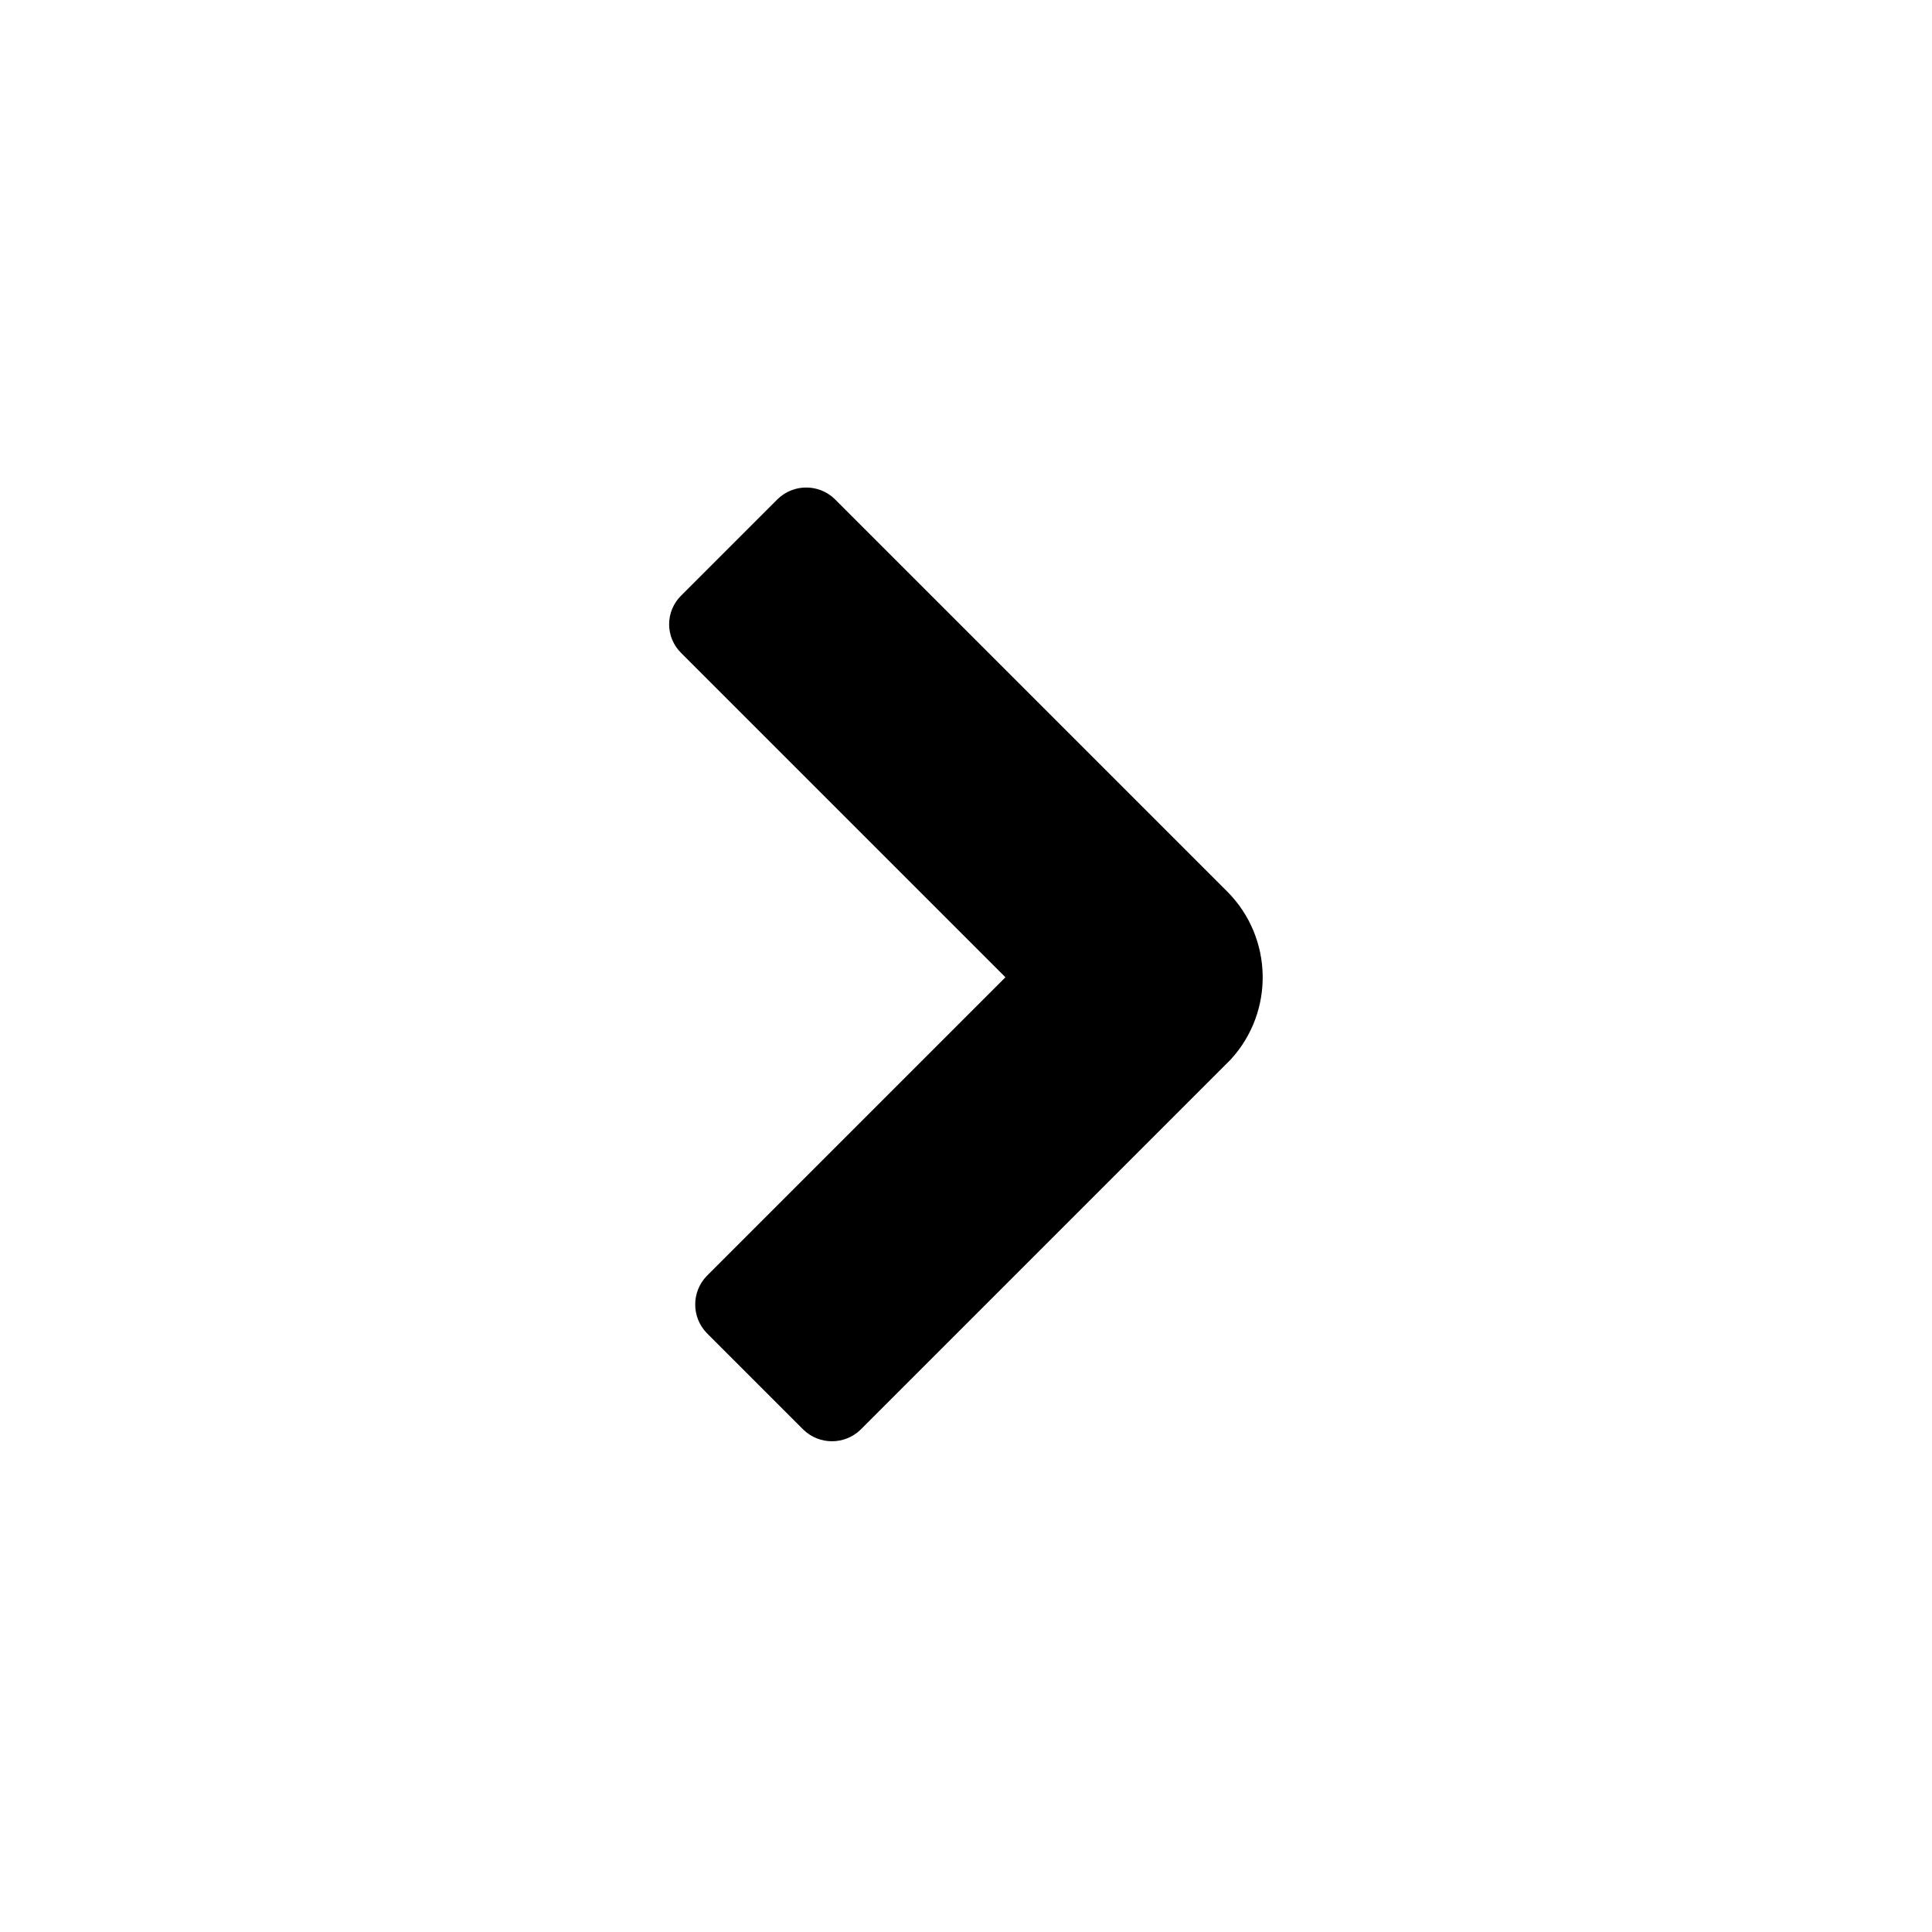
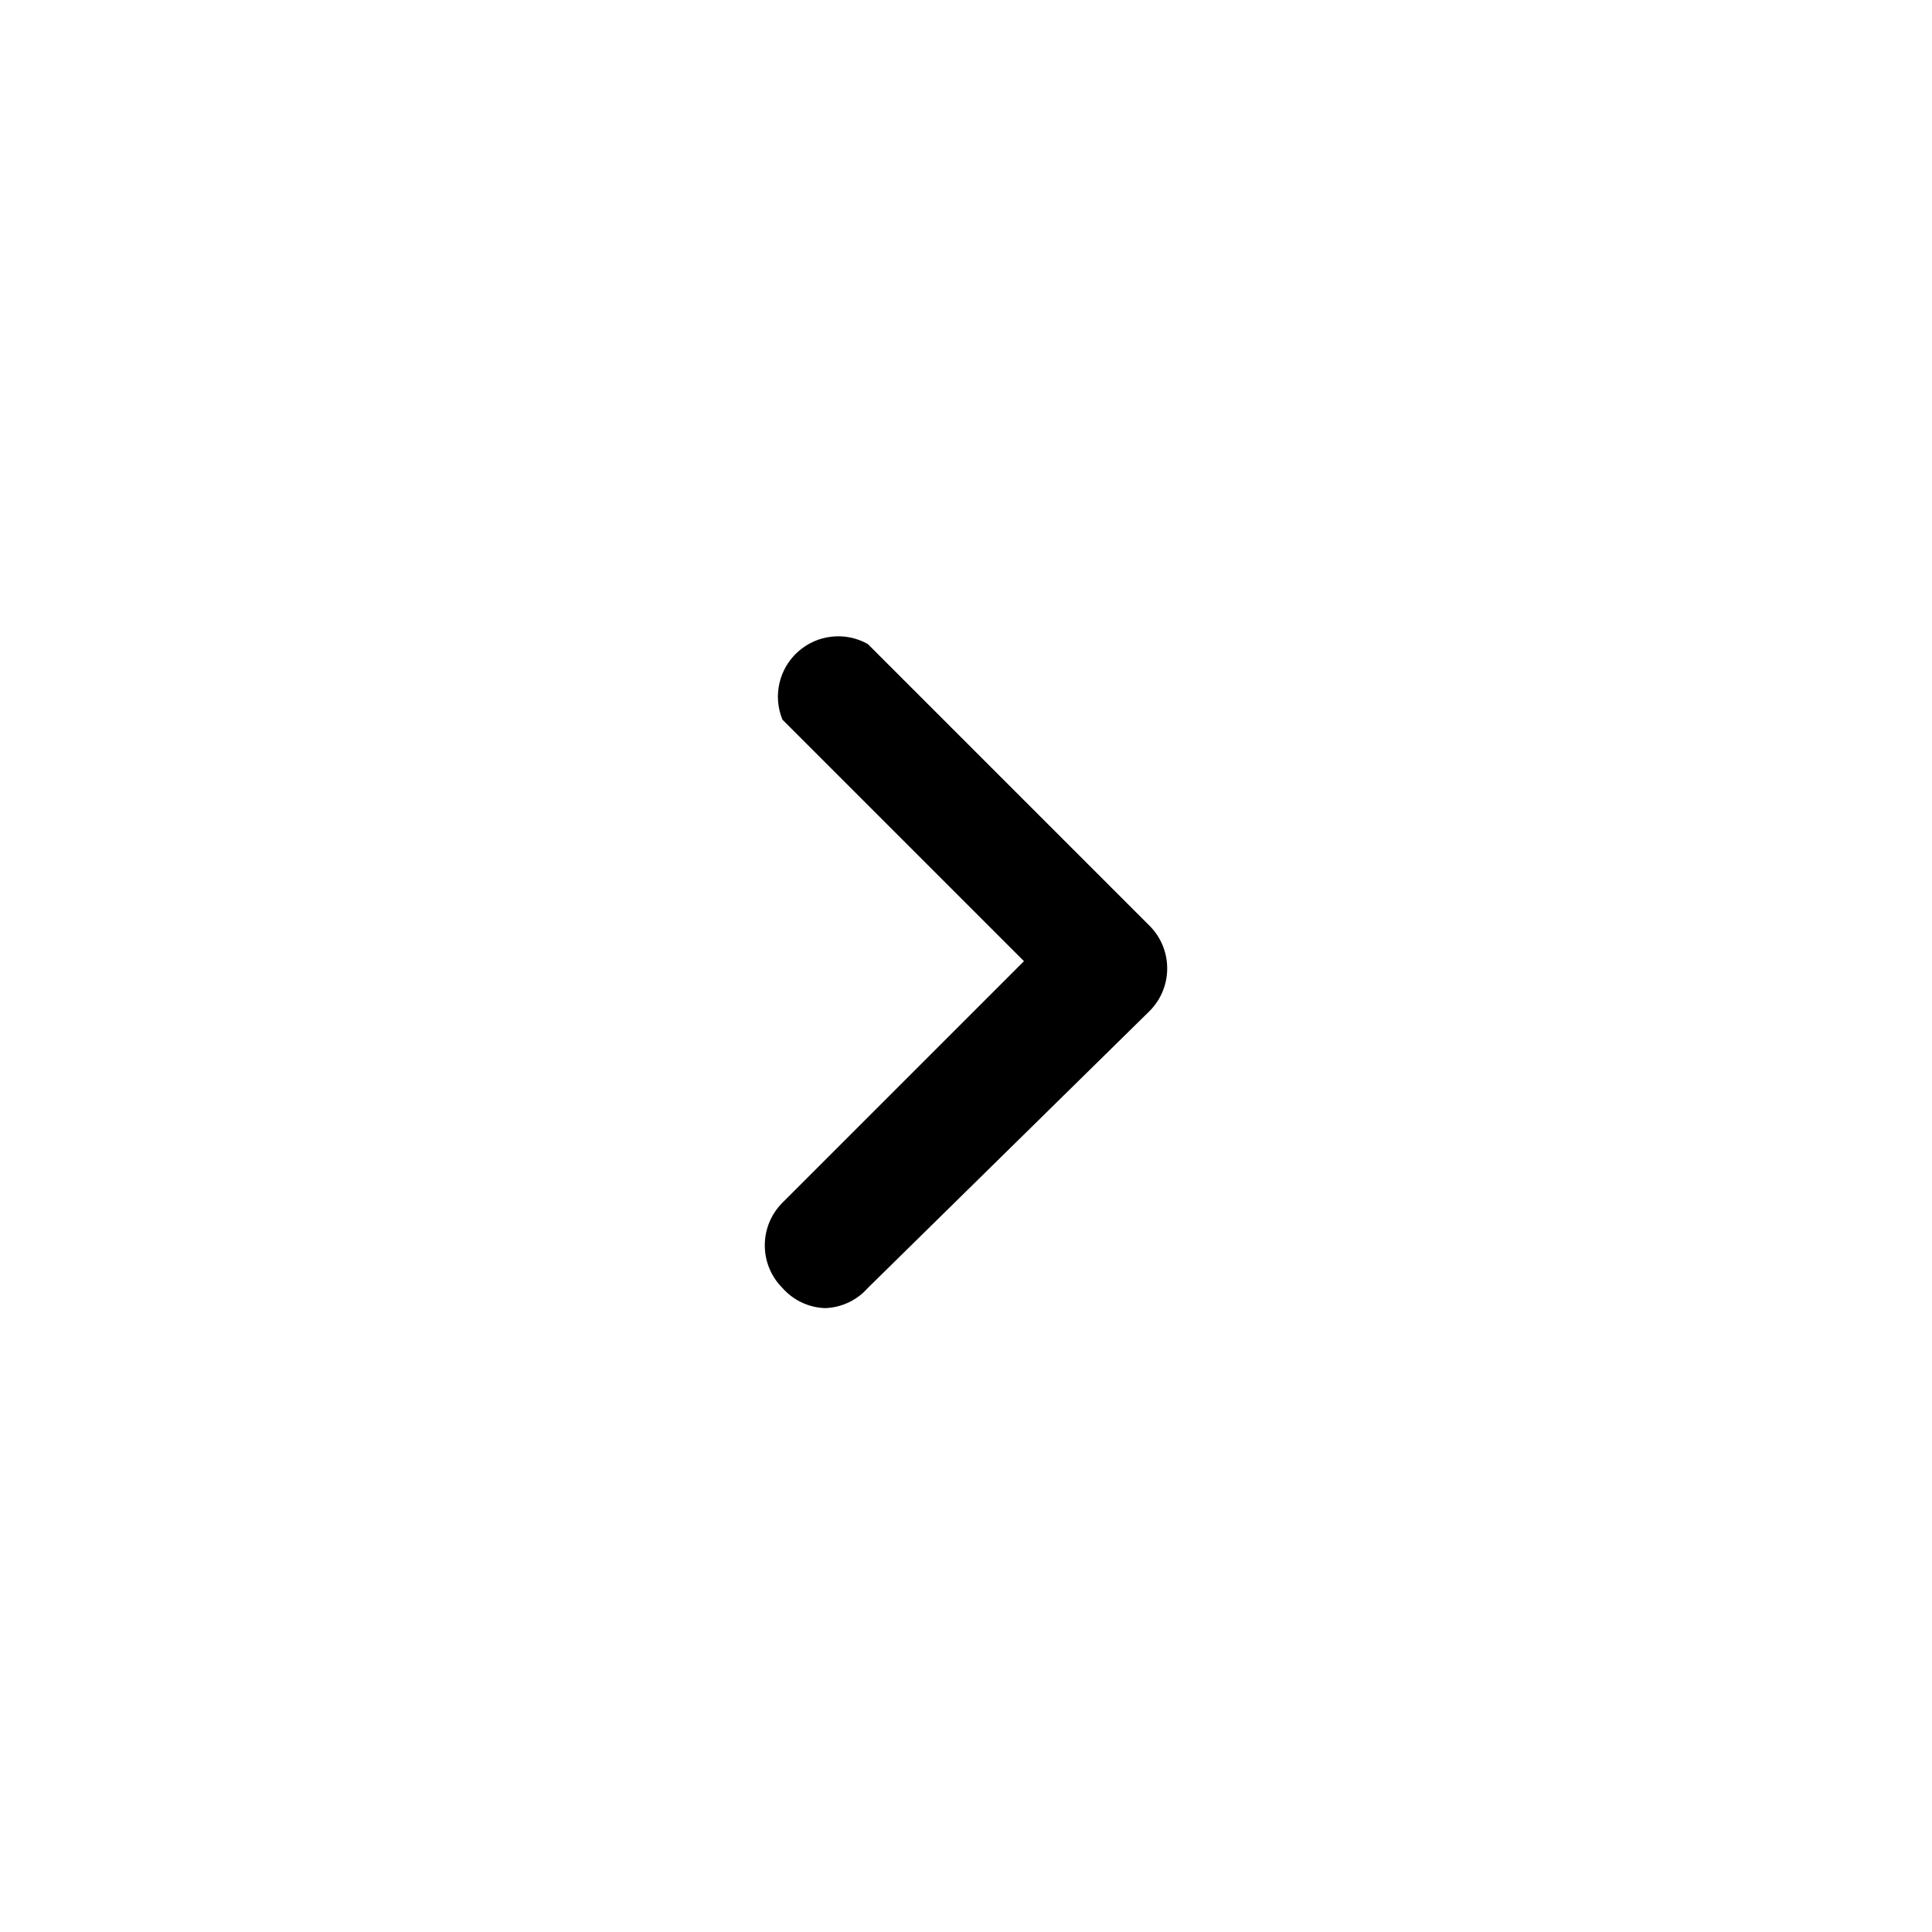
- <svg xmlns="http://www.w3.org/2000/svg" id="Layer_1" data-name="Layer 1" viewBox="0 0 24 24">
-   <path d="M15.25,11.08,11.08,6.91h0l-.71-.71a.51.51,0,0,0-.71,0L8.46,7.4a.5.5,0,0,0,0,.71l.71.71h0l3.32,3.32h0l-3,3h0l-.71.71a.51.51,0,0,0,0,.71l1.2,1.2a.51.51,0,0,0,.71,0l.71-.71h0l3.89-3.89A1.51,1.51,0,0,0,15.25,11.08Z" />
+ <svg xmlns="http://www.w3.org/2000/svg" viewBox="0 0 24 24">
+   <g id="angle-right">
+     <path d="M10.25,16.25A.74.74,0,0,1,9.72,16a.75.75,0,0,1,0-1.06l3-3-3-3A.75.75,0,0,1,10.78,8l3.5,3.5a.75.75,0,0,1,0,1.06L10.78,16A.74.74,0,0,1,10.25,16.25Z" />
+   </g>
</svg>
